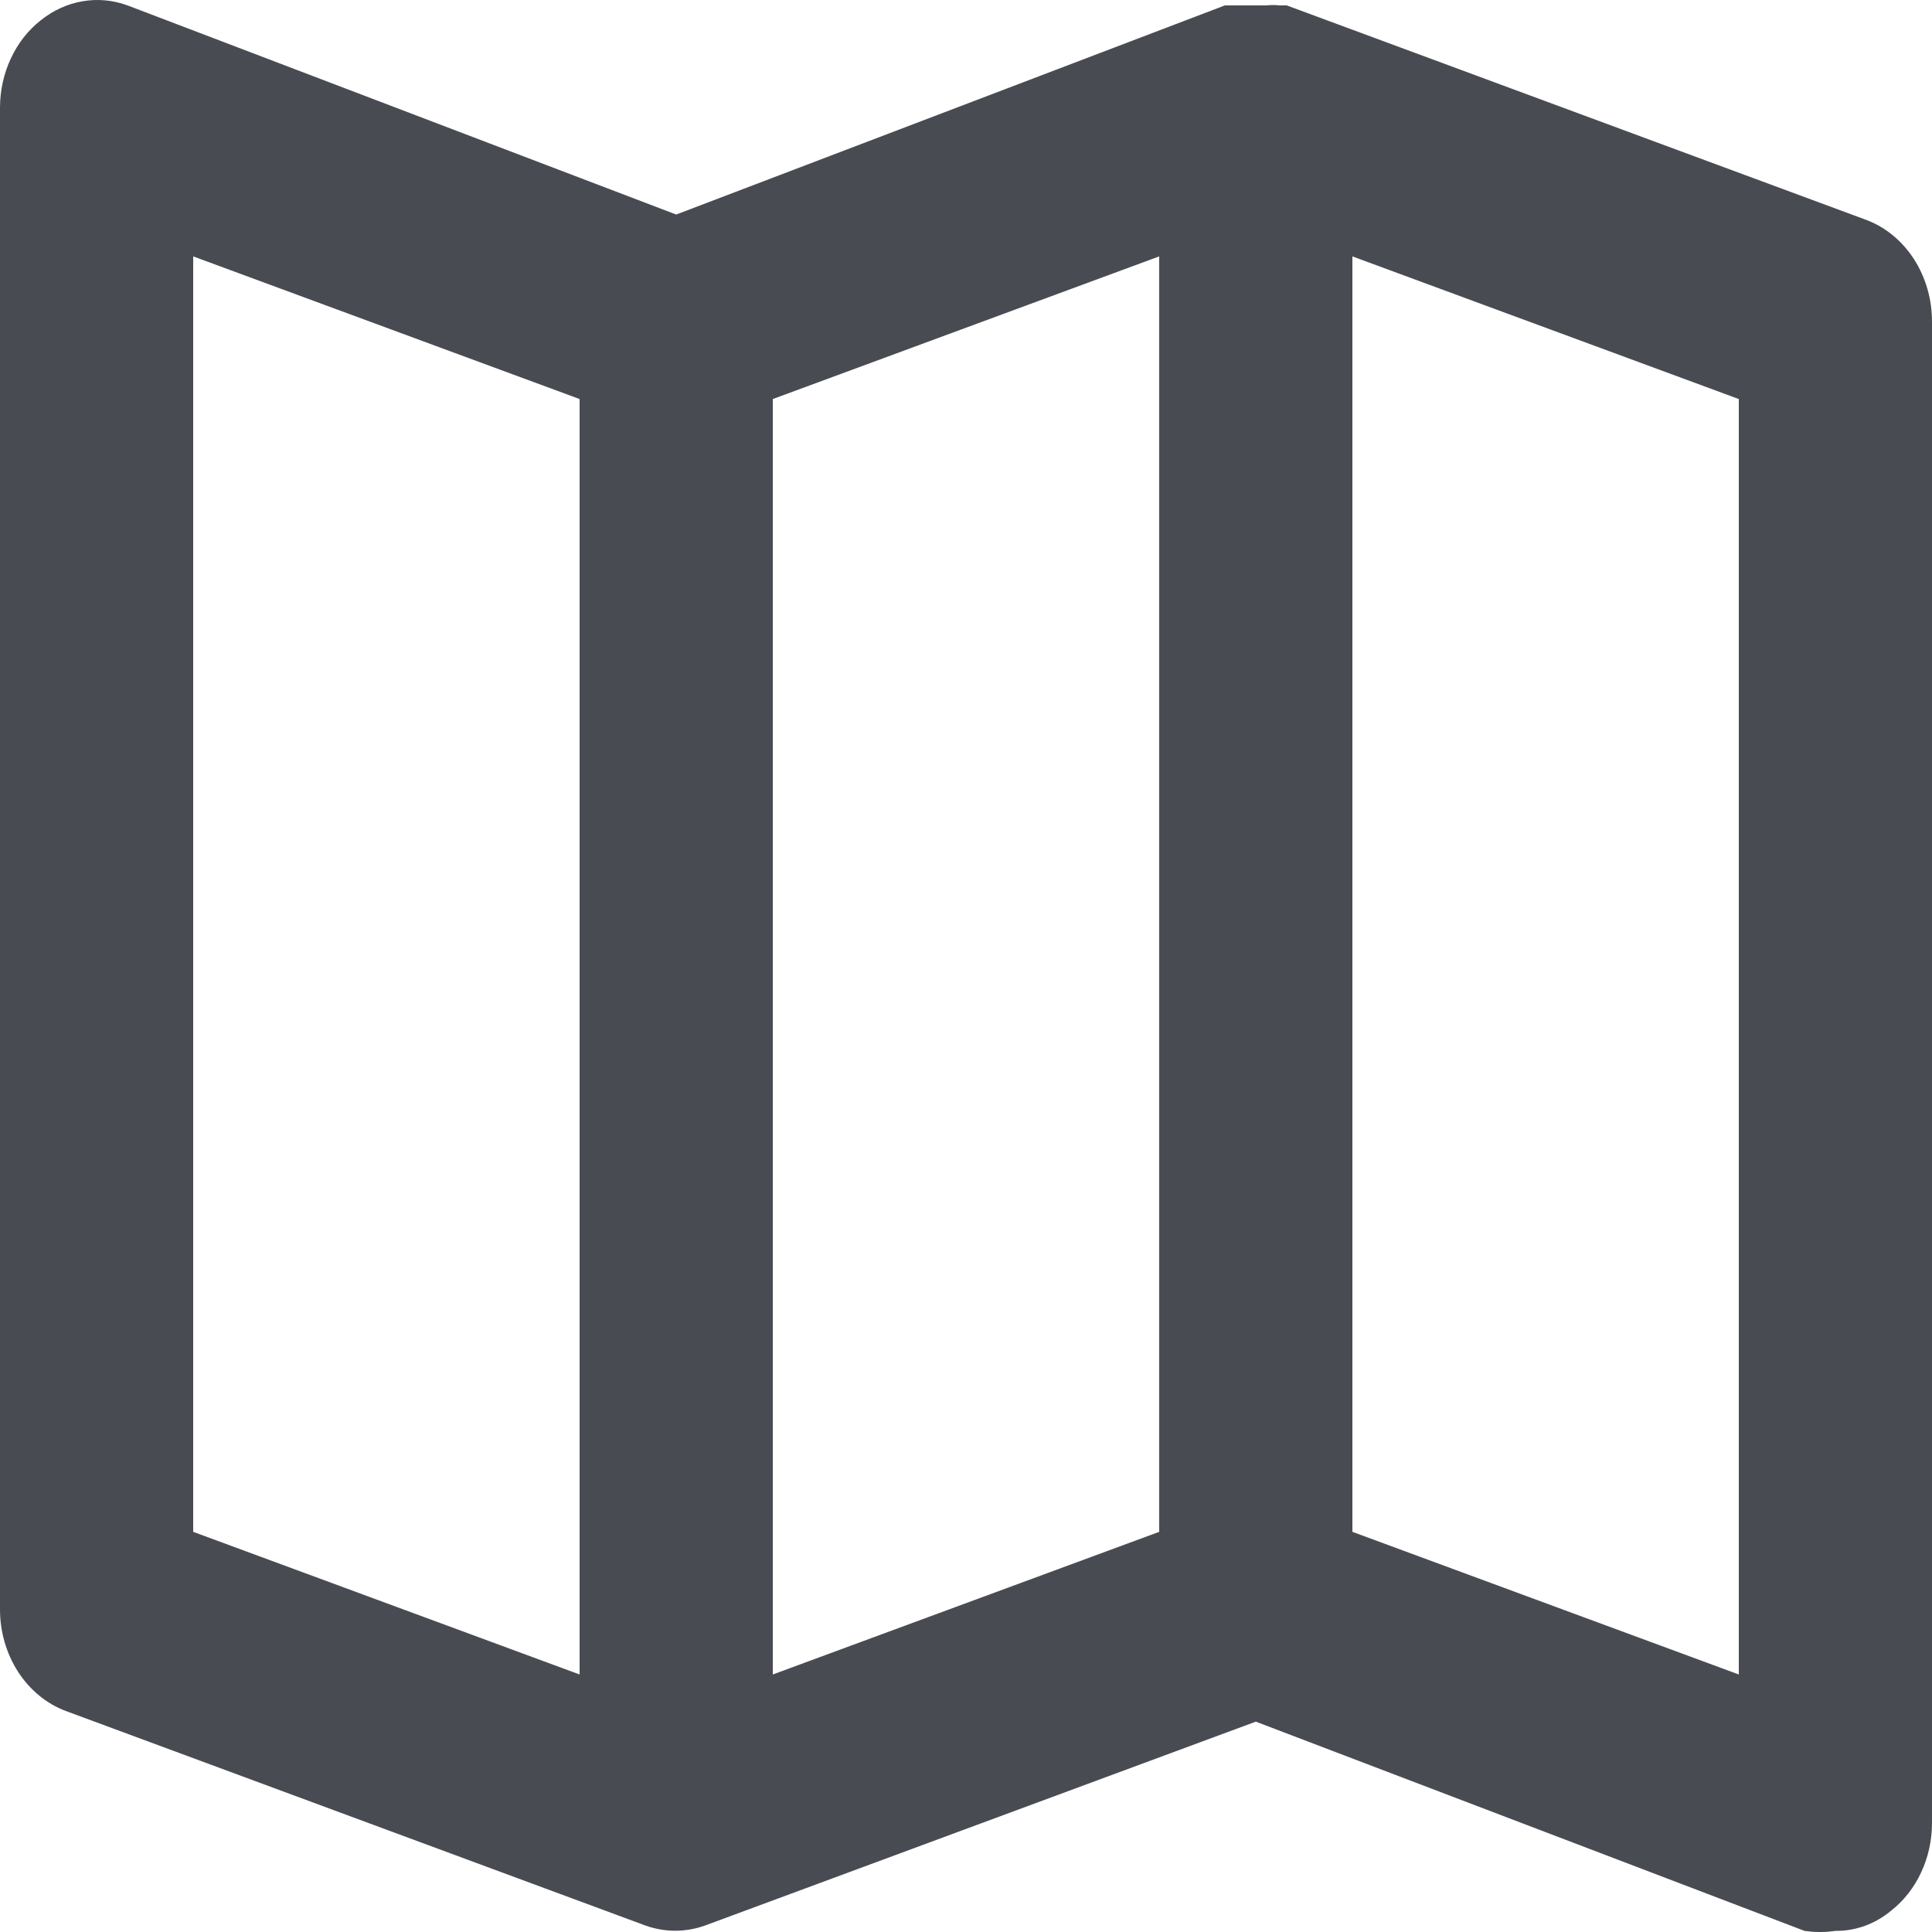
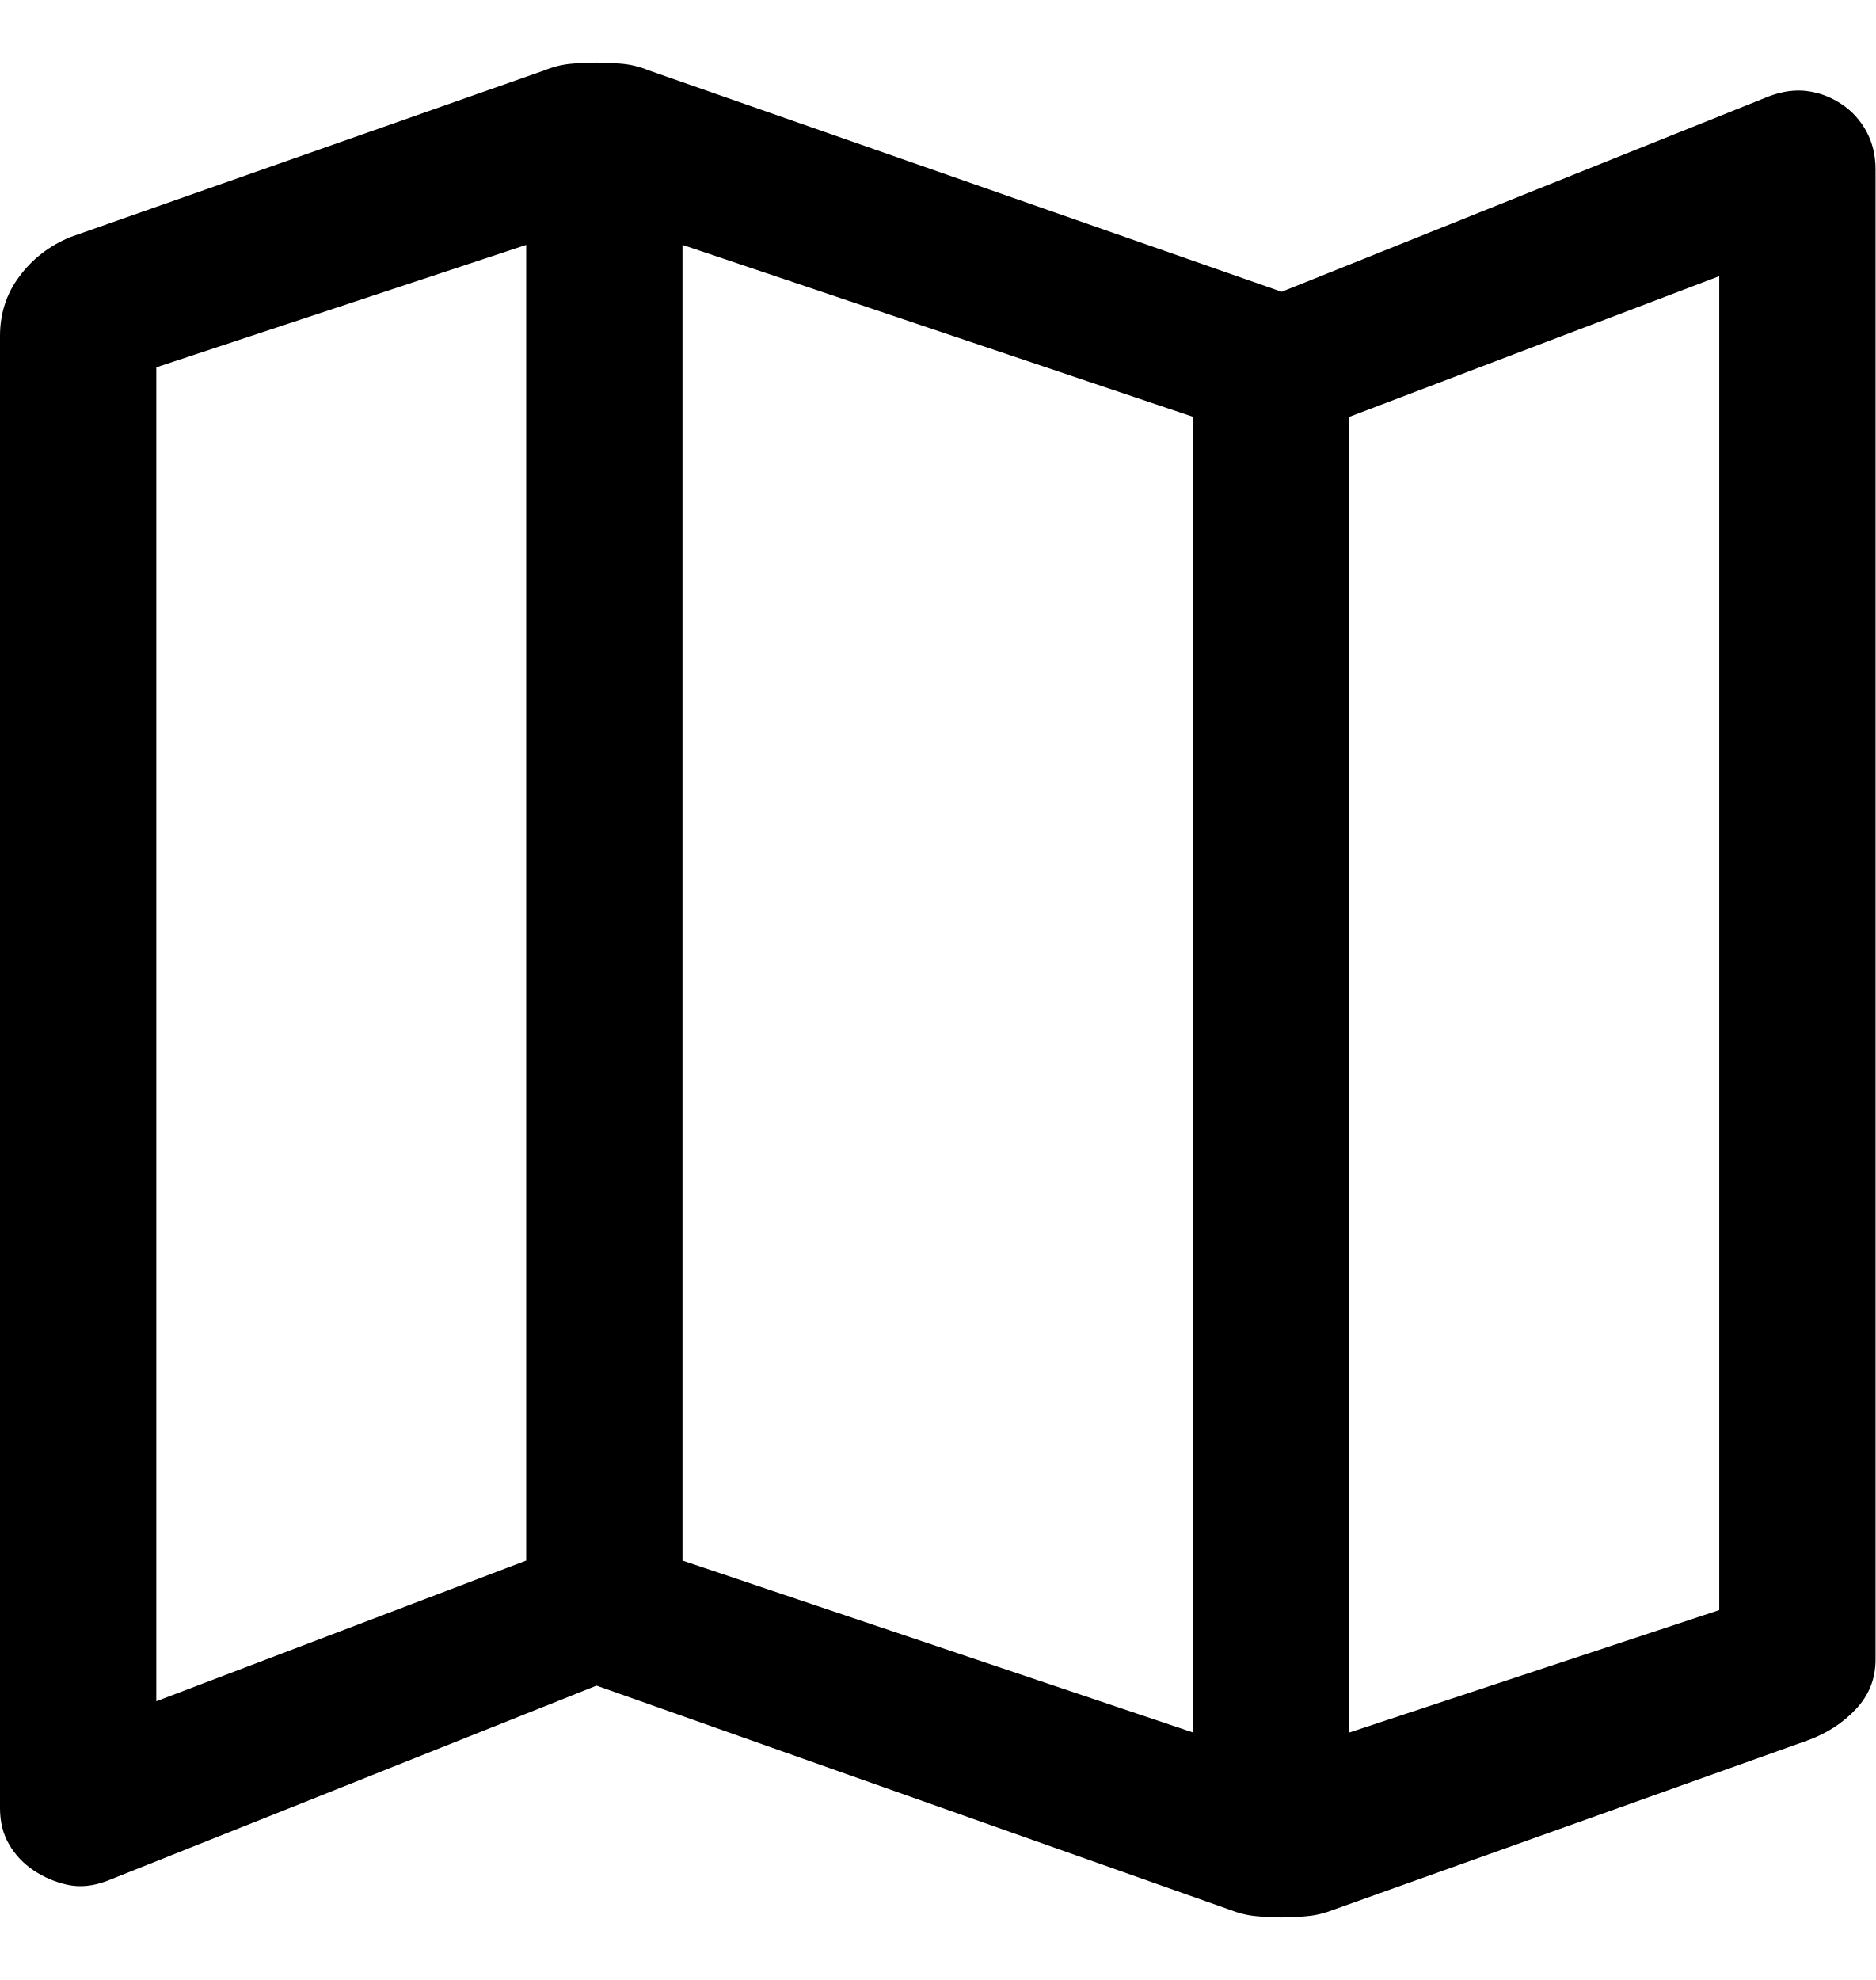
- <svg xmlns="http://www.w3.org/2000/svg" width="24" height="24" viewBox="0 0 24 24" fill="none">
-   <path d="M23.184 2.732L15.984 0.067H15.9C15.844 0.061 15.788 0.061 15.732 0.067H15.456H15.3H15.216L8.4 2.665L1.584 0.067C1.404 0.001 1.212 -0.017 1.024 0.016C0.836 0.048 0.658 0.13 0.504 0.254C0.349 0.376 0.222 0.538 0.135 0.726C0.047 0.913 0.001 1.122 4.00024e-06 1.333V19.988C-0.001 20.267 0.078 20.54 0.224 20.767C0.371 20.994 0.578 21.165 0.816 21.254L8.016 23.919C8.258 24.006 8.518 24.006 8.76 23.919L15.6 21.387L22.416 23.986C22.543 24.005 22.673 24.005 22.8 23.986C23.051 23.989 23.296 23.9 23.496 23.732C23.651 23.61 23.778 23.448 23.865 23.26C23.953 23.073 23.999 22.864 24 22.653V3.998C24.001 3.719 23.922 3.446 23.776 3.219C23.629 2.992 23.422 2.821 23.184 2.732ZM7.2 20.801L2.4 19.029V3.185L7.2 4.957V20.801ZM14.4 19.029L9.6 20.801V4.957L14.4 3.185V19.029ZM21.6 20.801L16.8 19.029V3.185L21.6 4.957V20.801Z" fill="#484C52" />
+ <svg xmlns="http://www.w3.org/2000/svg" width="18" height="19" viewBox="0 0 18 19" fill="none">
+   <path d="M11.8 18.325L5.725 16.175L1.025 18.05C0.892 18.1 0.767 18.112 0.65 18.087C0.533 18.062 0.425 18.016 0.325 17.95C0.225 17.883 0.146 17.8 0.088 17.7C0.029 17.6 0 17.483 0 17.35V3.225C0 3.008 0.062 2.816 0.188 2.65C0.312 2.483 0.475 2.358 0.675 2.275L5.225 0.675C5.308 0.641 5.392 0.62 5.475 0.612C5.558 0.604 5.642 0.6 5.725 0.6C5.808 0.6 5.892 0.604 5.975 0.612C6.058 0.62 6.142 0.641 6.225 0.675L12.3 2.8L16.975 0.925C17.108 0.875 17.233 0.858 17.35 0.875C17.467 0.891 17.575 0.933 17.675 1C17.775 1.066 17.854 1.154 17.913 1.262C17.971 1.37 18 1.491 18 1.625V15.925C18 16.108 17.938 16.266 17.812 16.4C17.688 16.533 17.533 16.633 17.35 16.7L12.8 18.325C12.717 18.358 12.633 18.379 12.55 18.387C12.467 18.395 12.383 18.4 12.3 18.4C12.217 18.4 12.133 18.395 12.05 18.387C11.967 18.379 11.883 18.358 11.8 18.325ZM11.45 16.625V4L6.55 2.35V14.975L11.45 16.625ZM12.95 16.625L16.5 15.45V2.65L12.95 4V16.625ZM1.5 16.325L5.05 14.975V2.35L1.5 3.525V16.325Z" fill="black" />
</svg>
